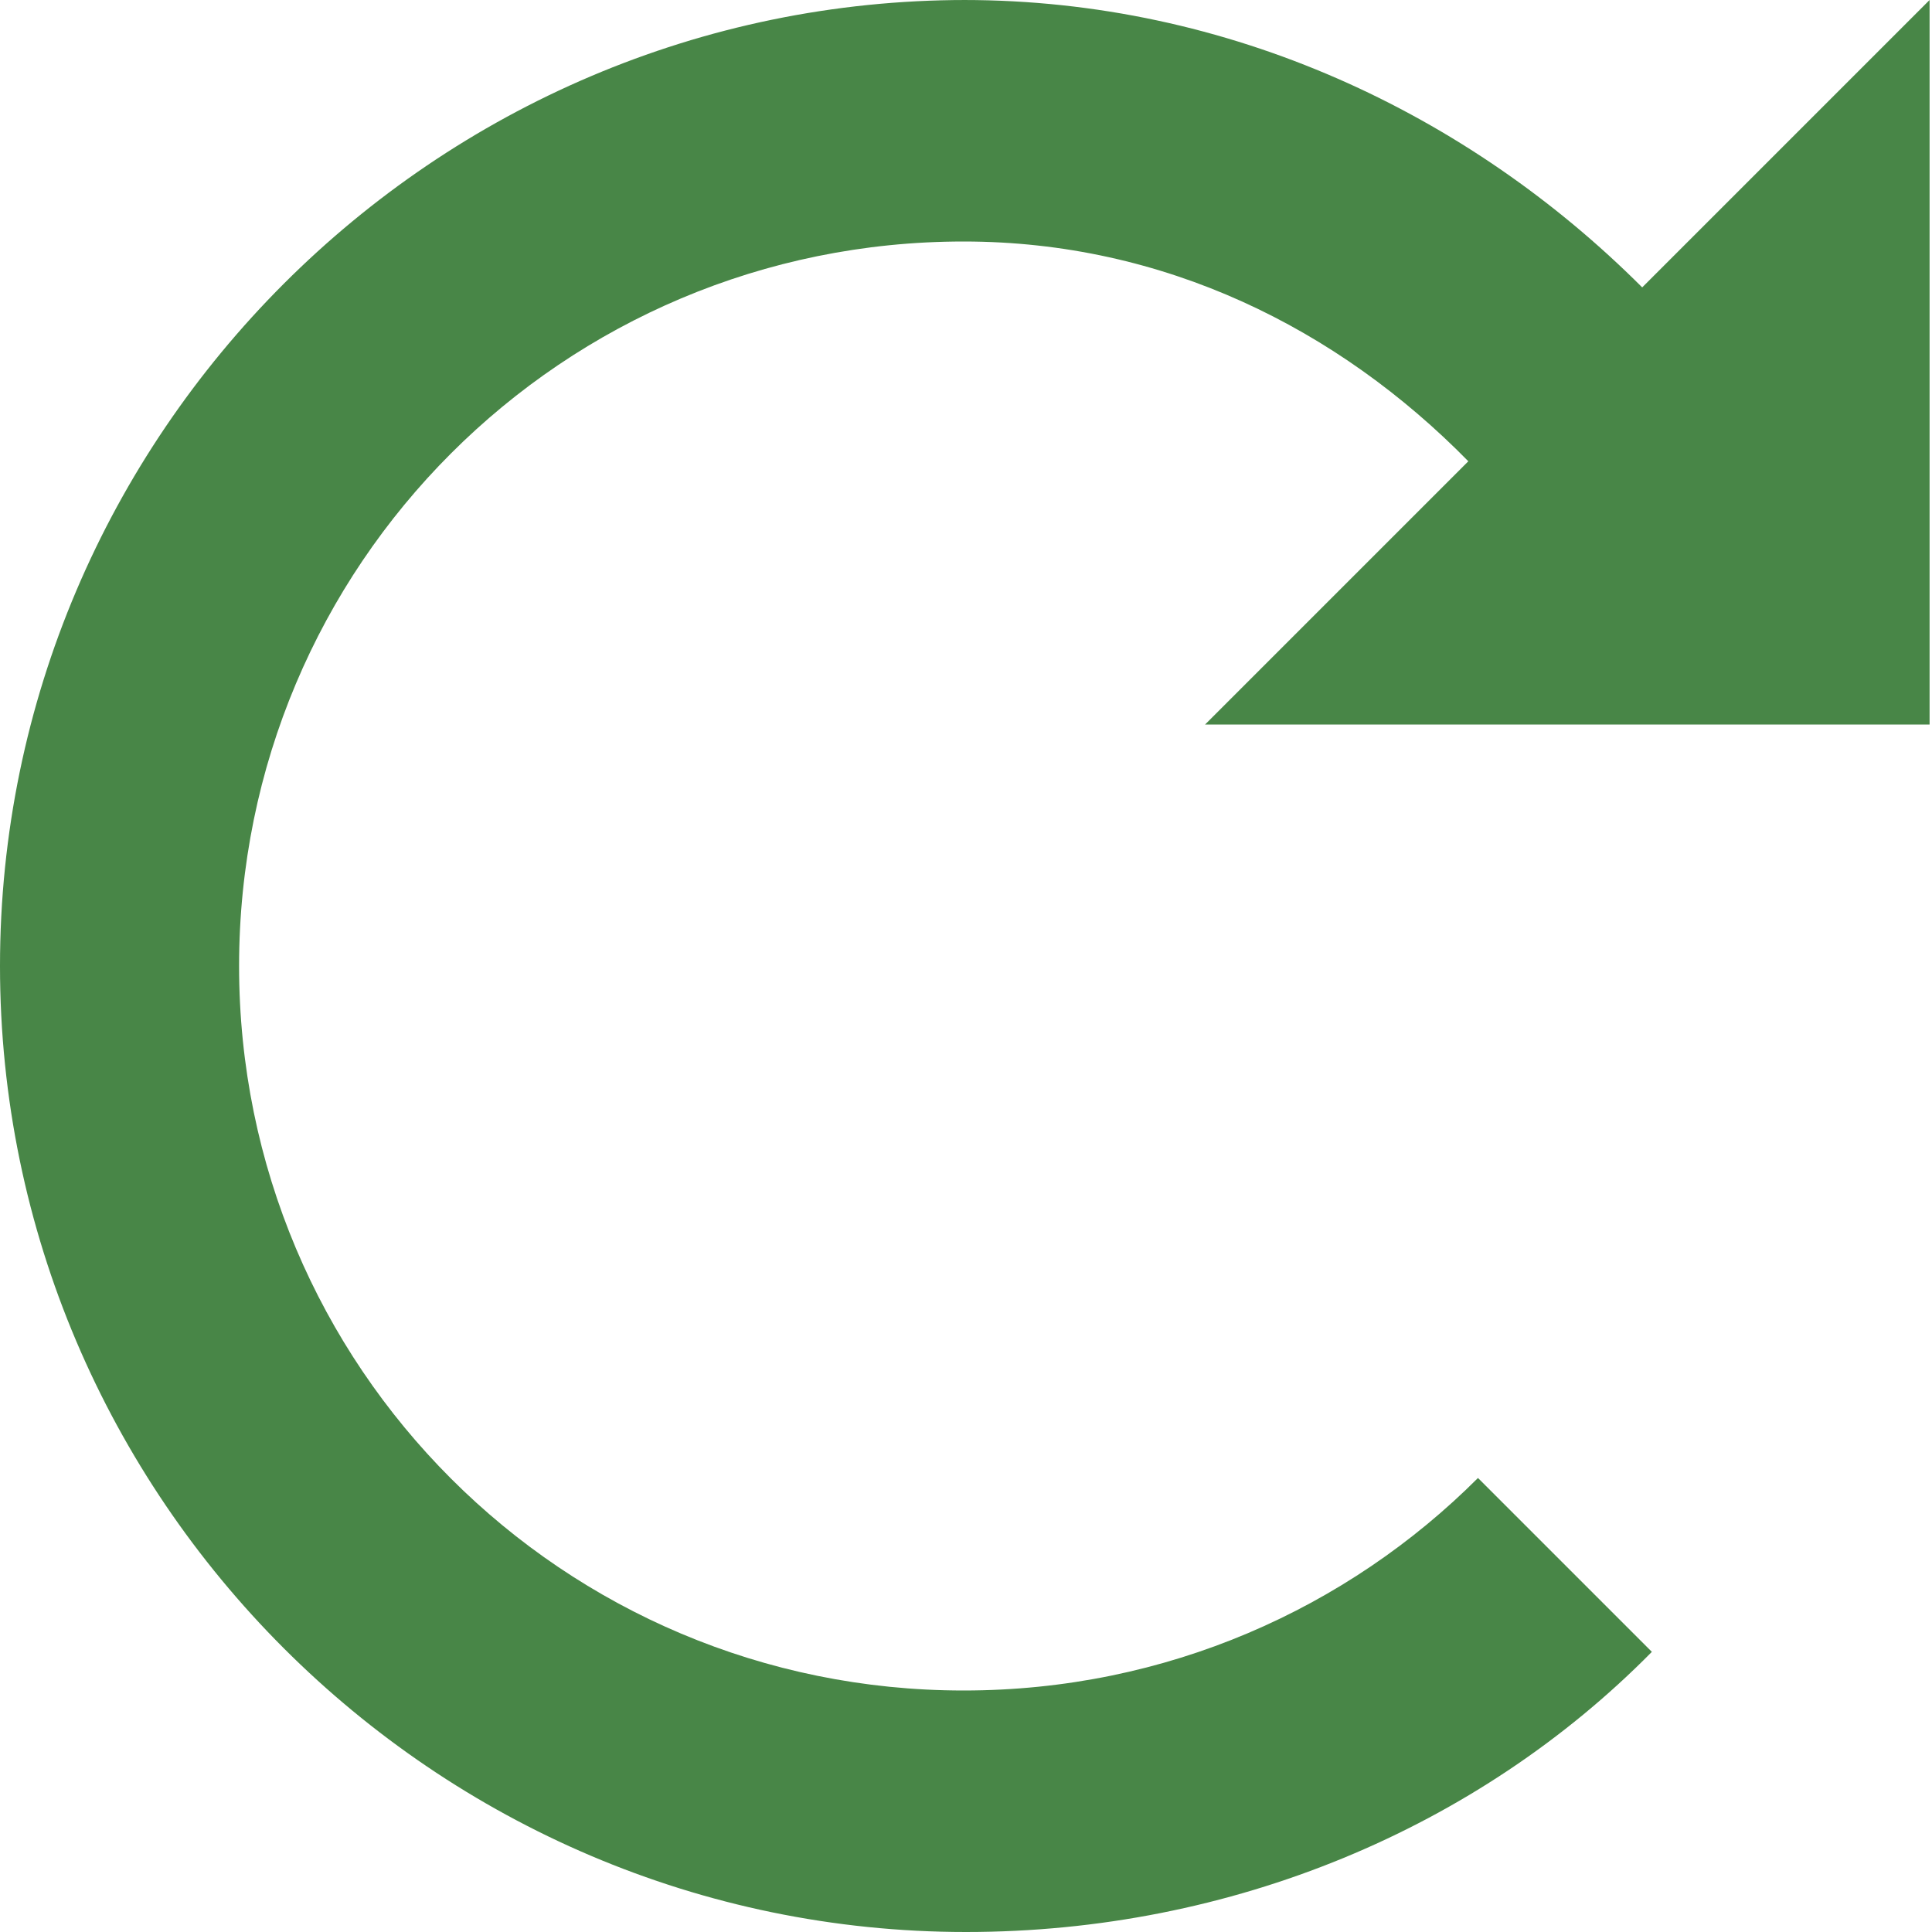
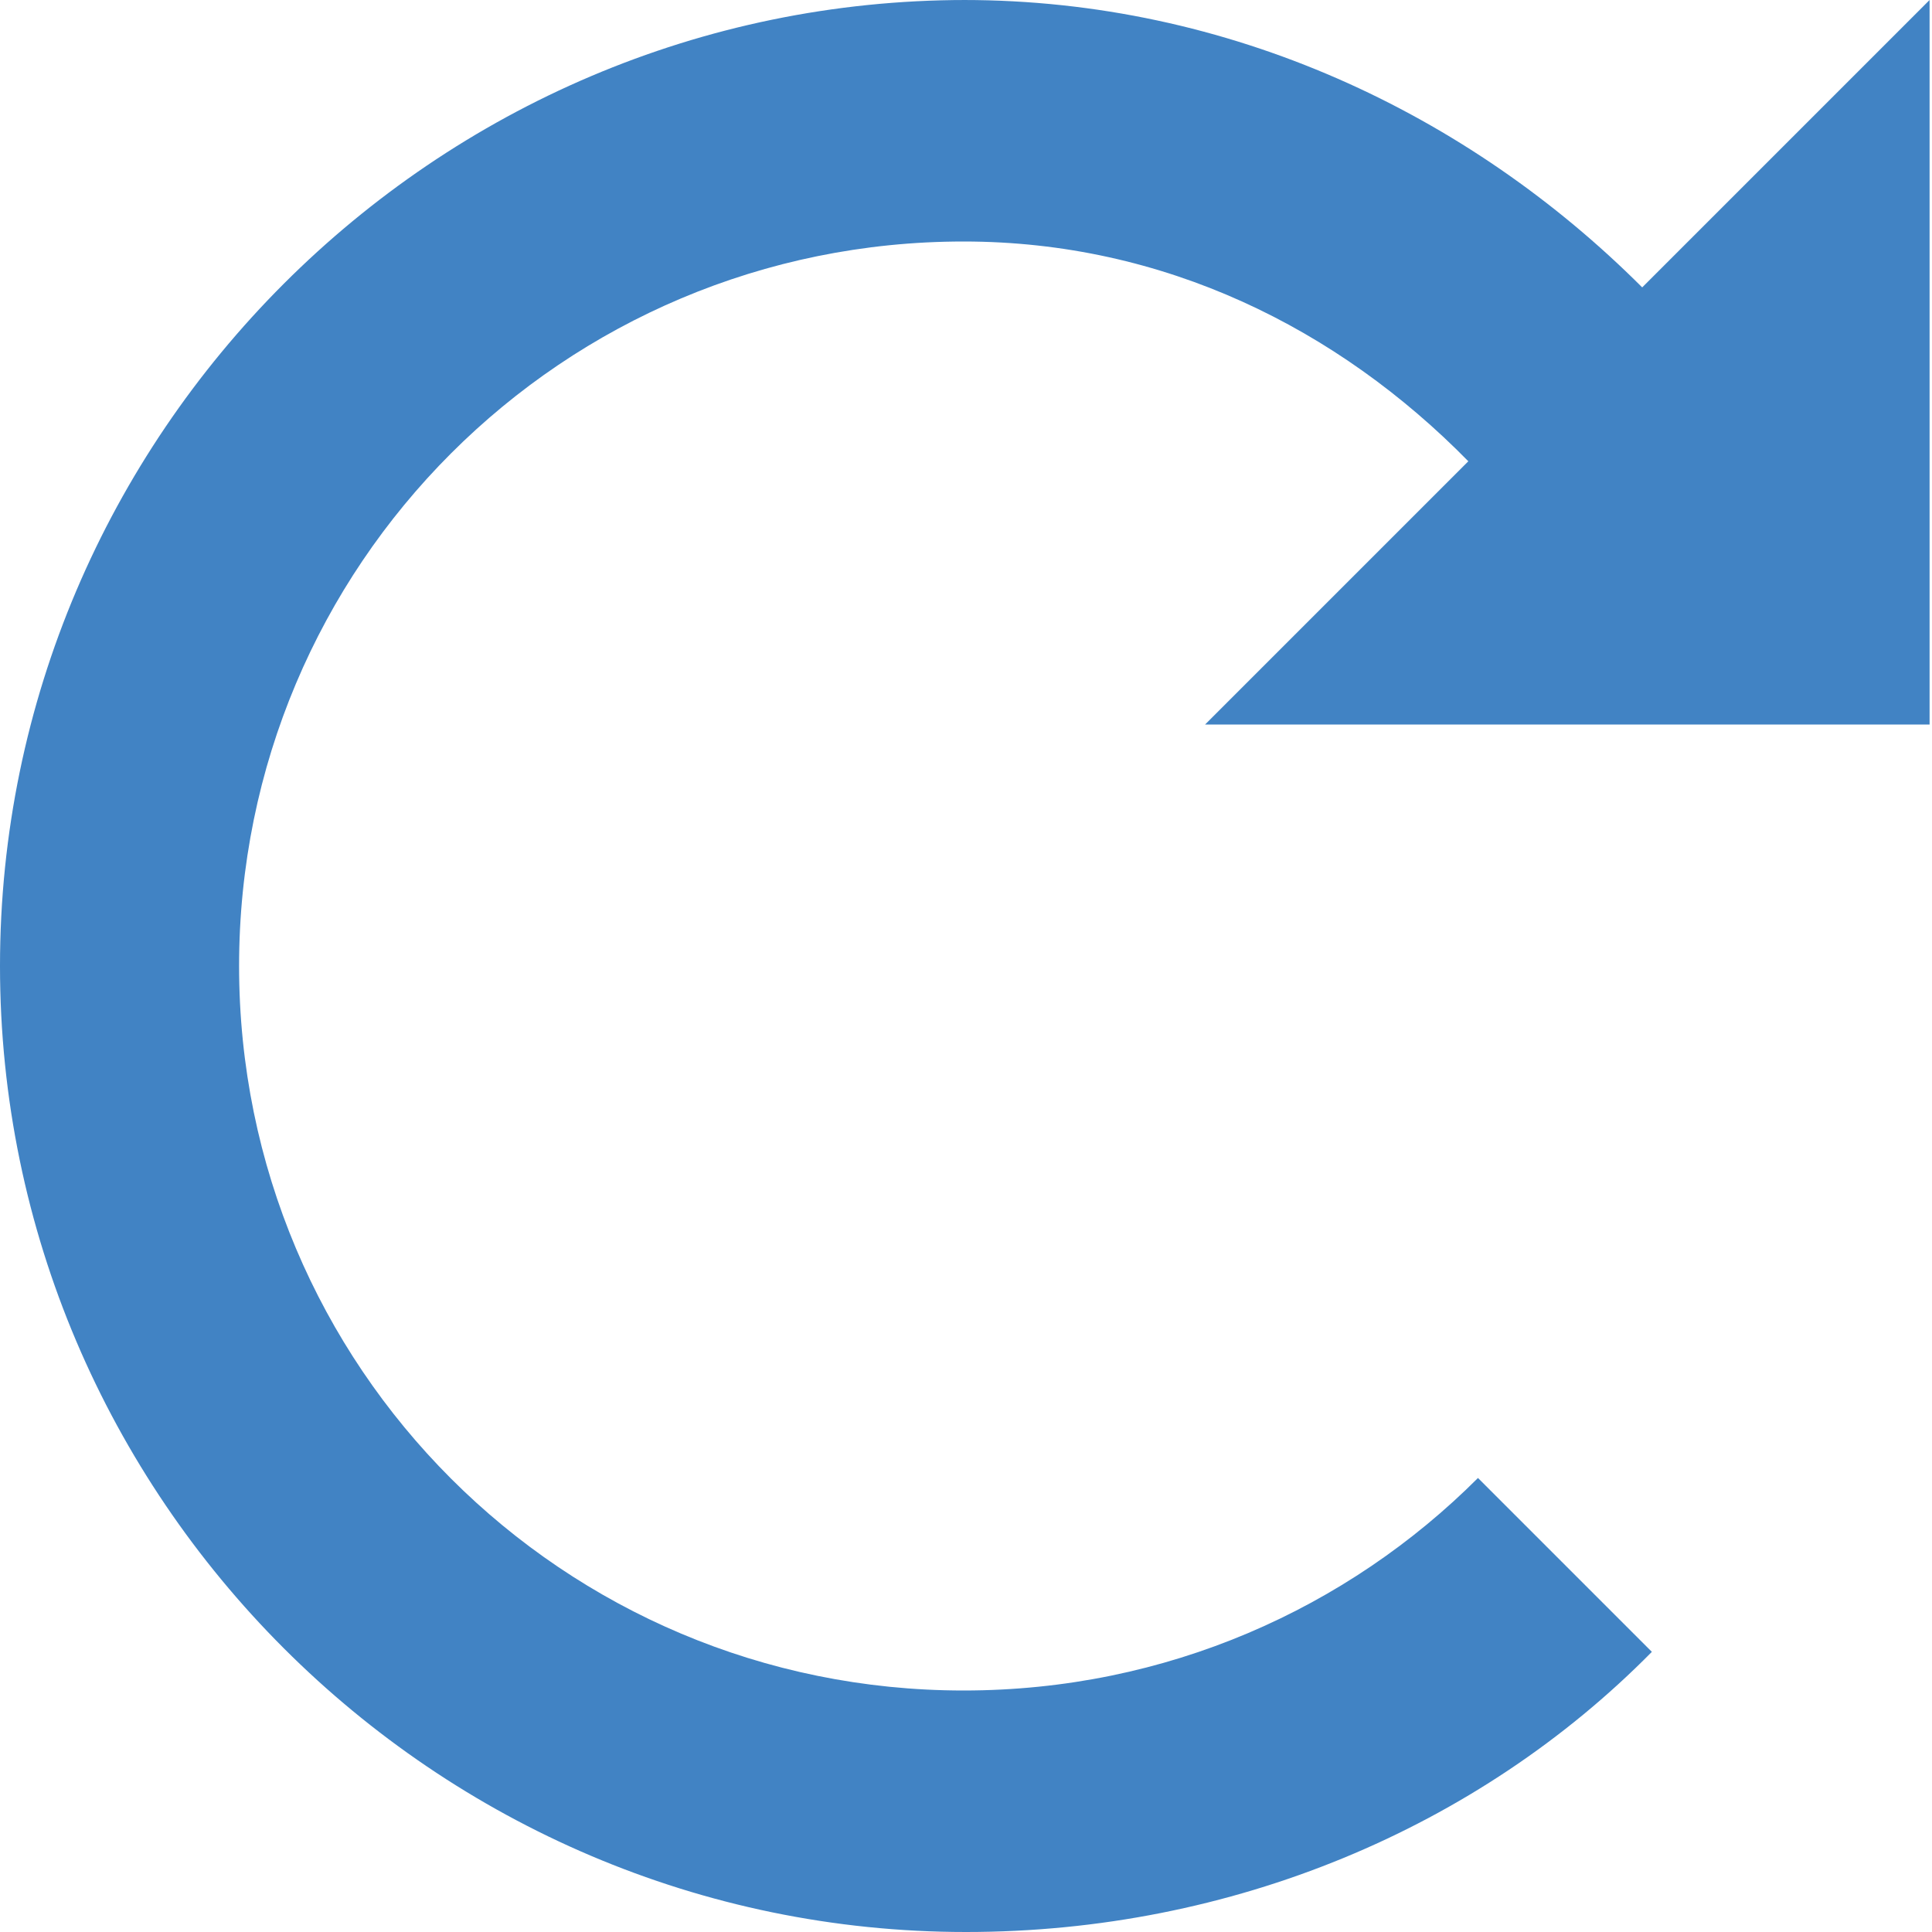
<svg xmlns="http://www.w3.org/2000/svg" width="8" height="8" viewBox="0 0 8 8" id="svg4175" version="1.1">
  <defs id="defs4181" />
-   <path d="M4 0c-2.2 0-4 1.8-4 4s1.8 4 4 4c1.1 0 2.12-.43 2.84-1.16l-.72-.72c-.54.54-1.29.88-2.13.88-1.66 0-3-1.34-3-3s1.34-3 3-3c.83 0 1.55.36 2.09.91l-1.09 1.09h3v-3l-1.19 1.19c-.72-.72-1.71-1.19-2.81-1.19z" id="path4177" style="fill:#488647;fill-opacity:1" />
+   <path d="M4 0c-2.2 0-4 1.8-4 4s1.8 4 4 4c1.1 0 2.12-.43 2.84-1.16l-.72-.72c-.54.54-1.29.88-2.13.88-1.66 0-3-1.34-3-3s1.34-3 3-3c.83 0 1.55.36 2.09.91l-1.09 1.09h3v-3l-1.19 1.19c-.72-.72-1.71-1.19-2.81-1.19z" id="path4177" style="fill:#4183c4;fill-opacity:1" />
</svg>
